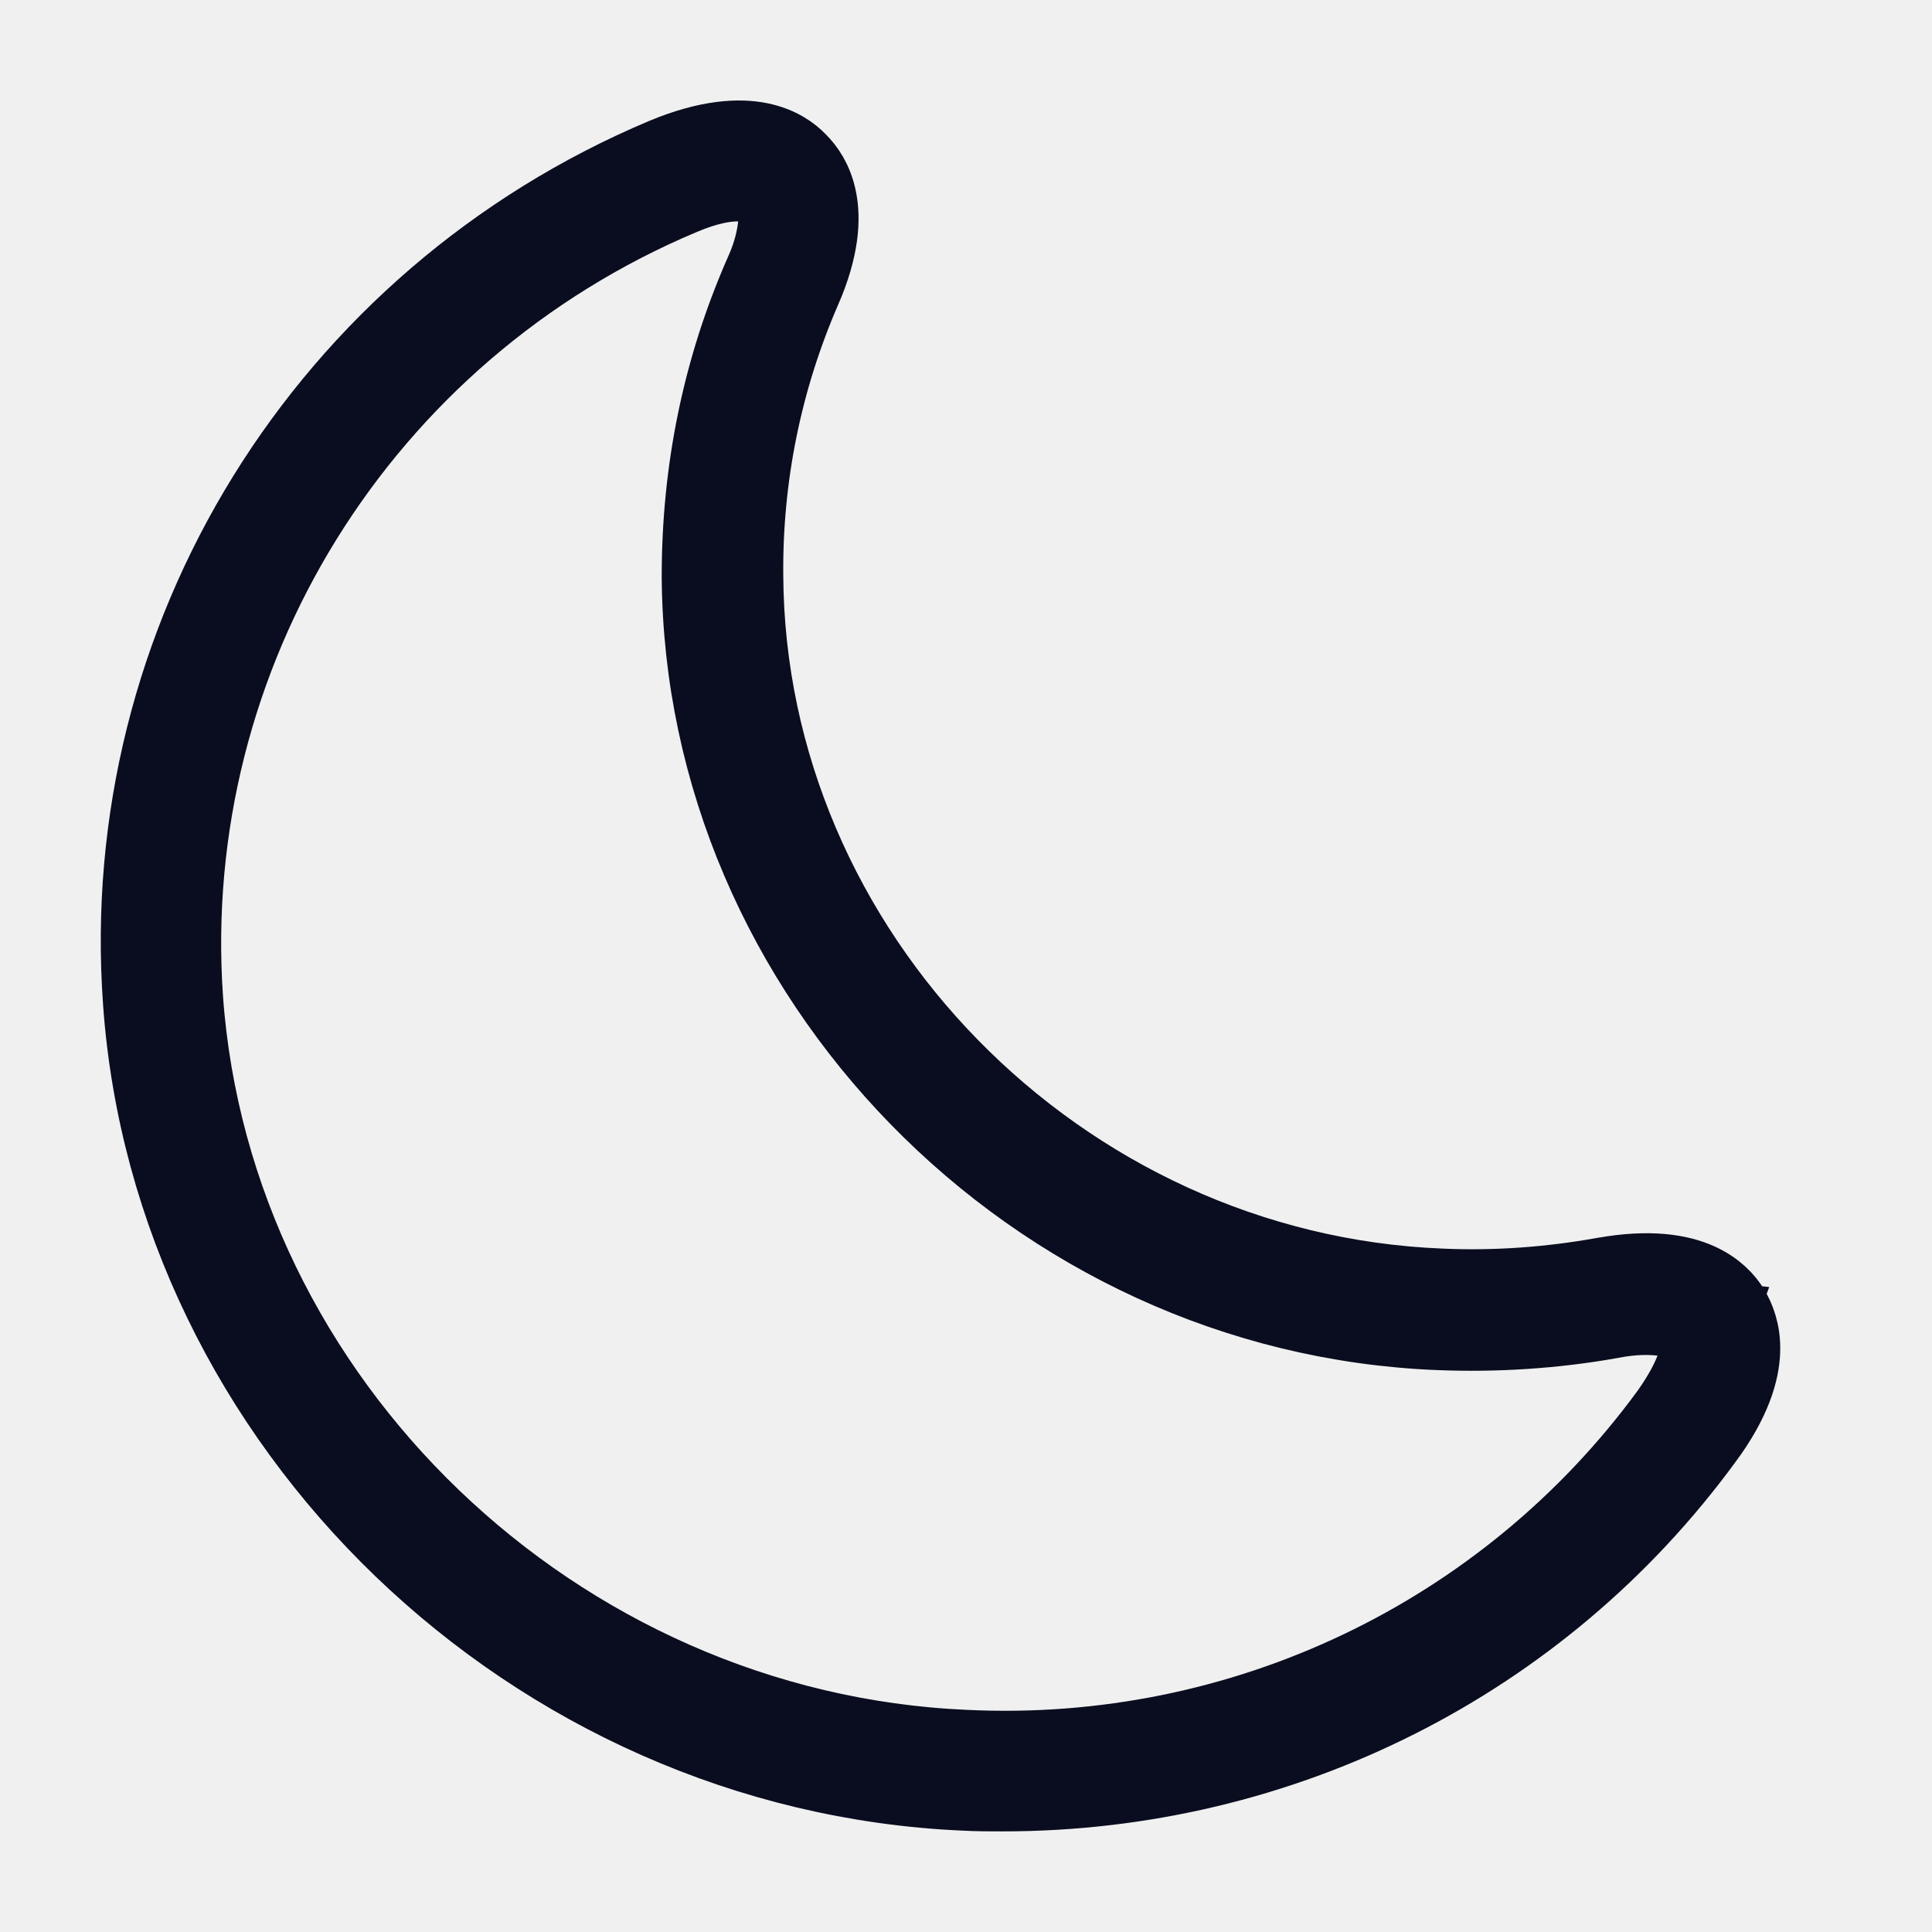
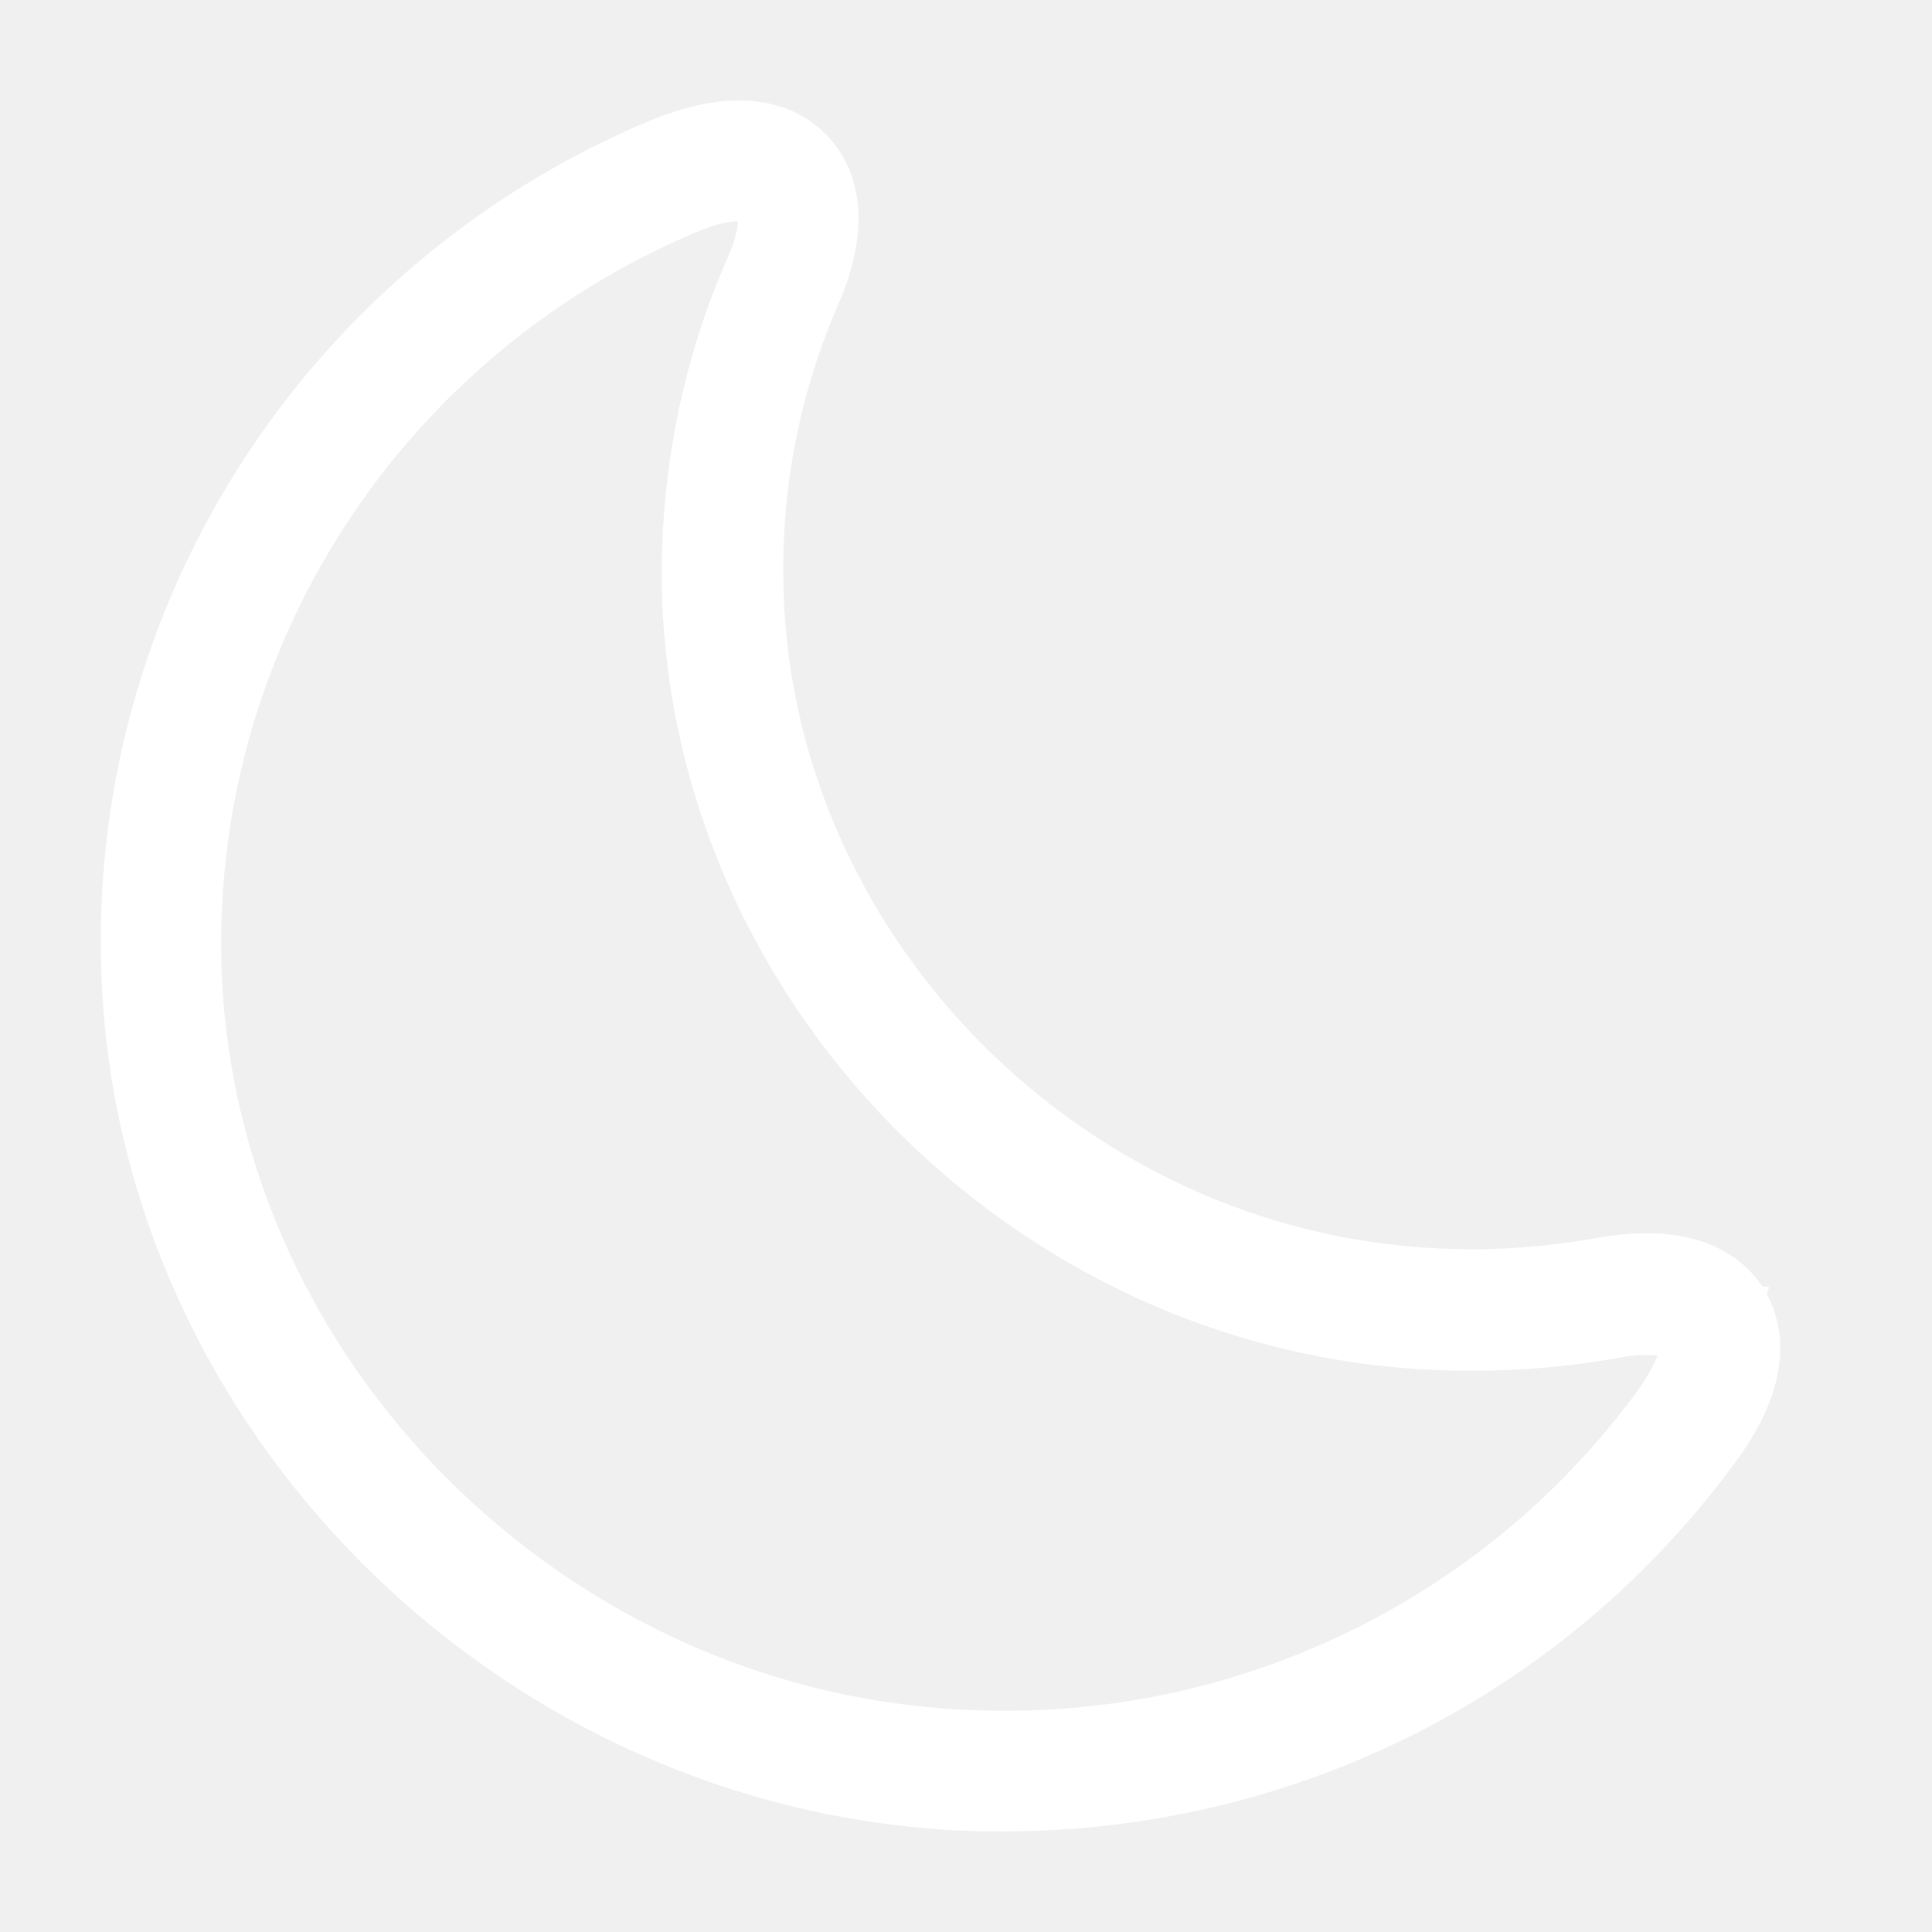
<svg xmlns="http://www.w3.org/2000/svg" width="24" height="24" viewBox="0 0 24 24" fill="none">
-   <path d="M11.979 22.241L11.979 22.241L11.972 22.241C6.62 22.002 2.15 17.686 1.779 12.445L1.779 12.444C1.454 7.941 4.058 3.73 8.263 1.961C8.815 1.732 9.191 1.724 9.431 1.772C9.67 1.82 9.818 1.932 9.9 2.017L9.9 2.017L9.906 2.024C9.991 2.108 10.1 2.255 10.144 2.485C10.189 2.713 10.179 3.069 9.952 3.59L9.951 3.591C9.464 4.715 9.22 5.914 9.23 7.143C9.252 11.846 13.149 15.819 17.898 16.01C18.589 16.041 19.265 15.988 19.917 15.872L19.919 15.872C20.502 15.766 20.865 15.838 21.084 15.935C21.303 16.032 21.422 16.171 21.485 16.273C21.549 16.378 21.623 16.548 21.614 16.788C21.605 17.029 21.511 17.386 21.158 17.863L21.156 17.865C19.132 20.634 15.913 22.25 12.46 22.25C12.287 22.25 12.132 22.25 11.979 22.241ZM2.271 12.404L2.271 12.406C2.63 17.424 6.899 21.518 11.987 21.74C15.444 21.907 18.724 20.331 20.743 17.576L20.743 17.576L20.747 17.571C20.919 17.329 21.011 17.141 21.058 17.016L21.284 16.414L20.645 16.343C20.514 16.329 20.303 16.318 19.997 16.379C19.305 16.502 18.583 16.549 17.87 16.52L17.87 16.52C12.853 16.321 8.749 12.106 8.72 7.159C8.72 5.847 8.976 4.587 9.496 3.404C9.624 3.123 9.653 2.919 9.666 2.812L9.736 2.25H9.17C9 2.25 8.774 2.289 8.466 2.419C4.461 4.101 1.976 8.119 2.271 12.404Z" stroke="#090D1F" />
+   <path d="M11.979 22.241L11.979 22.241L11.972 22.241C6.62 22.002 2.15 17.686 1.779 12.445L1.779 12.444C1.454 7.941 4.058 3.73 8.263 1.961C8.815 1.732 9.191 1.724 9.431 1.772C9.67 1.82 9.818 1.932 9.9 2.017L9.9 2.017L9.906 2.024C9.991 2.108 10.1 2.255 10.144 2.485C10.189 2.713 10.179 3.069 9.952 3.59L9.951 3.591C9.464 4.715 9.22 5.914 9.23 7.143C9.252 11.846 13.149 15.819 17.898 16.01C18.589 16.041 19.265 15.988 19.917 15.872L19.919 15.872C20.502 15.766 20.865 15.838 21.084 15.935C21.303 16.032 21.422 16.171 21.485 16.273C21.549 16.378 21.623 16.548 21.614 16.788C21.605 17.029 21.511 17.386 21.158 17.863L21.156 17.865C19.132 20.634 15.913 22.25 12.46 22.25C12.287 22.25 12.132 22.25 11.979 22.241ZM2.271 12.404L2.271 12.406C2.63 17.424 6.899 21.518 11.987 21.74C15.444 21.907 18.724 20.331 20.743 17.576L20.743 17.576L20.747 17.571C20.919 17.329 21.011 17.141 21.058 17.016L21.284 16.414L20.645 16.343C20.514 16.329 20.303 16.318 19.997 16.379C19.305 16.502 18.583 16.549 17.87 16.52L17.87 16.52C12.853 16.321 8.749 12.106 8.72 7.159C8.72 5.847 8.976 4.587 9.496 3.404C9.624 3.123 9.653 2.919 9.666 2.812L9.736 2.25H9.17C9 2.25 8.774 2.289 8.466 2.419C4.461 4.101 1.976 8.119 2.271 12.404Z" stroke="#FFFFFF" />
</svg>
